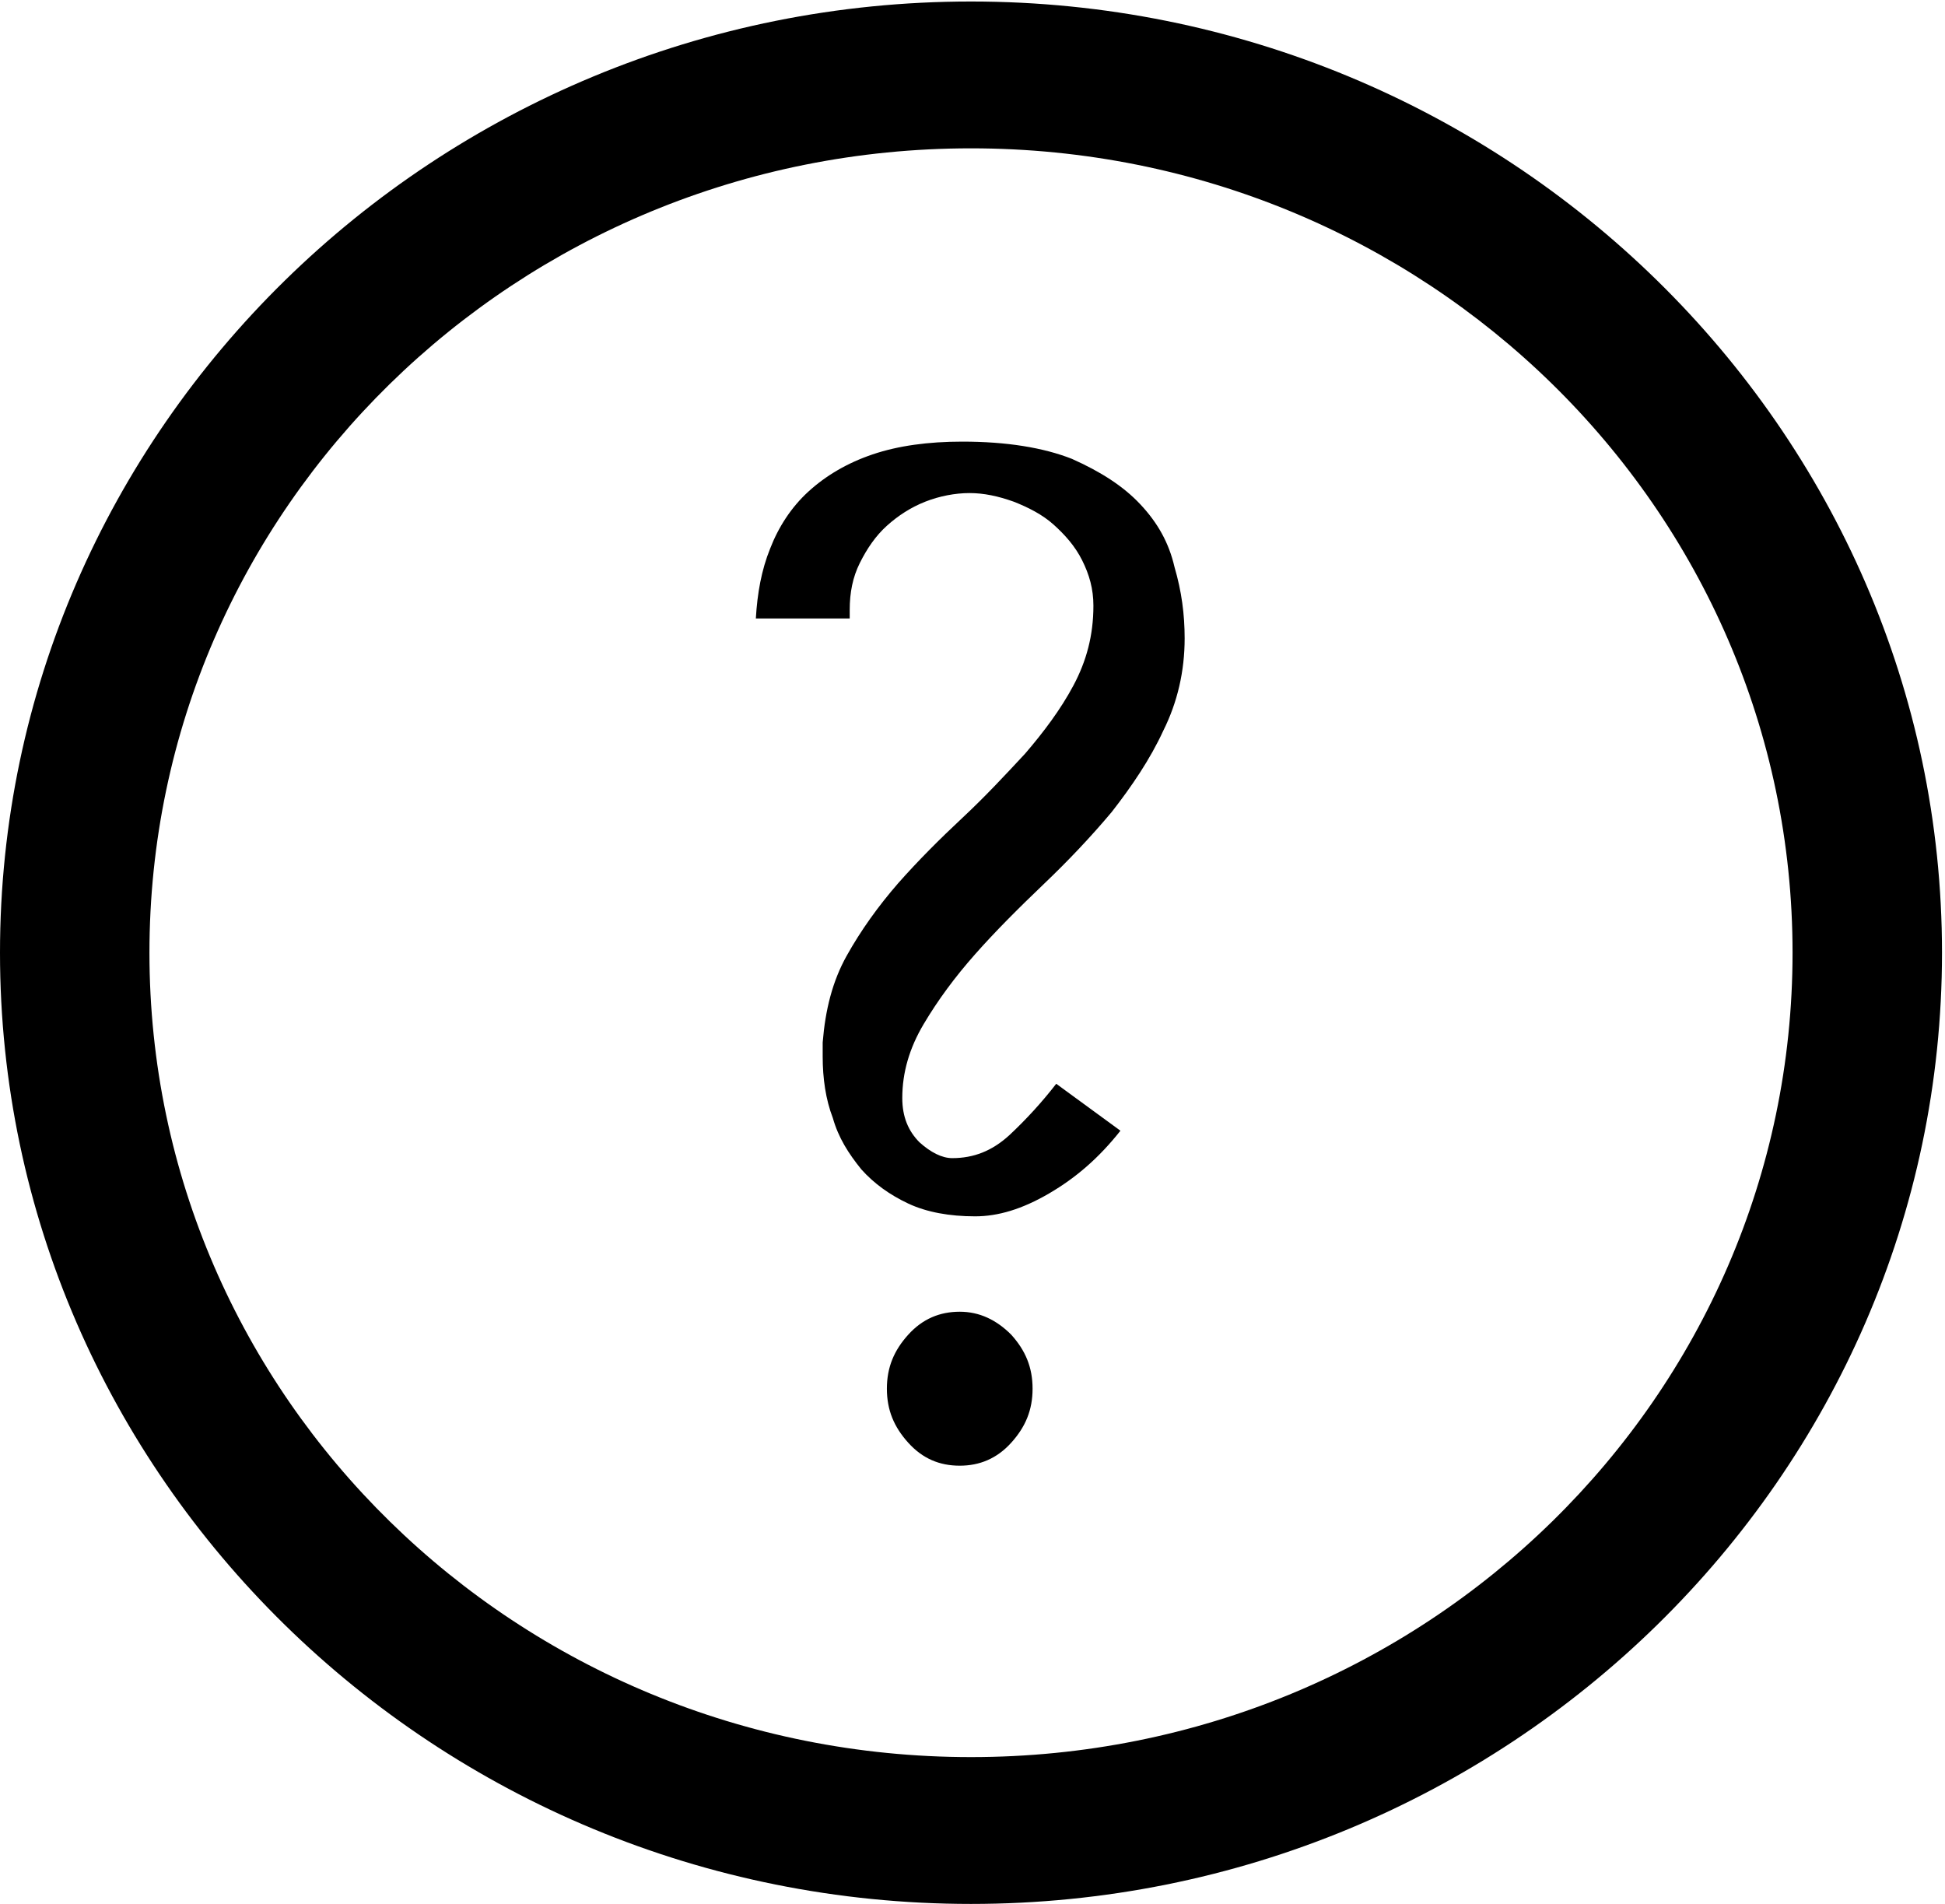
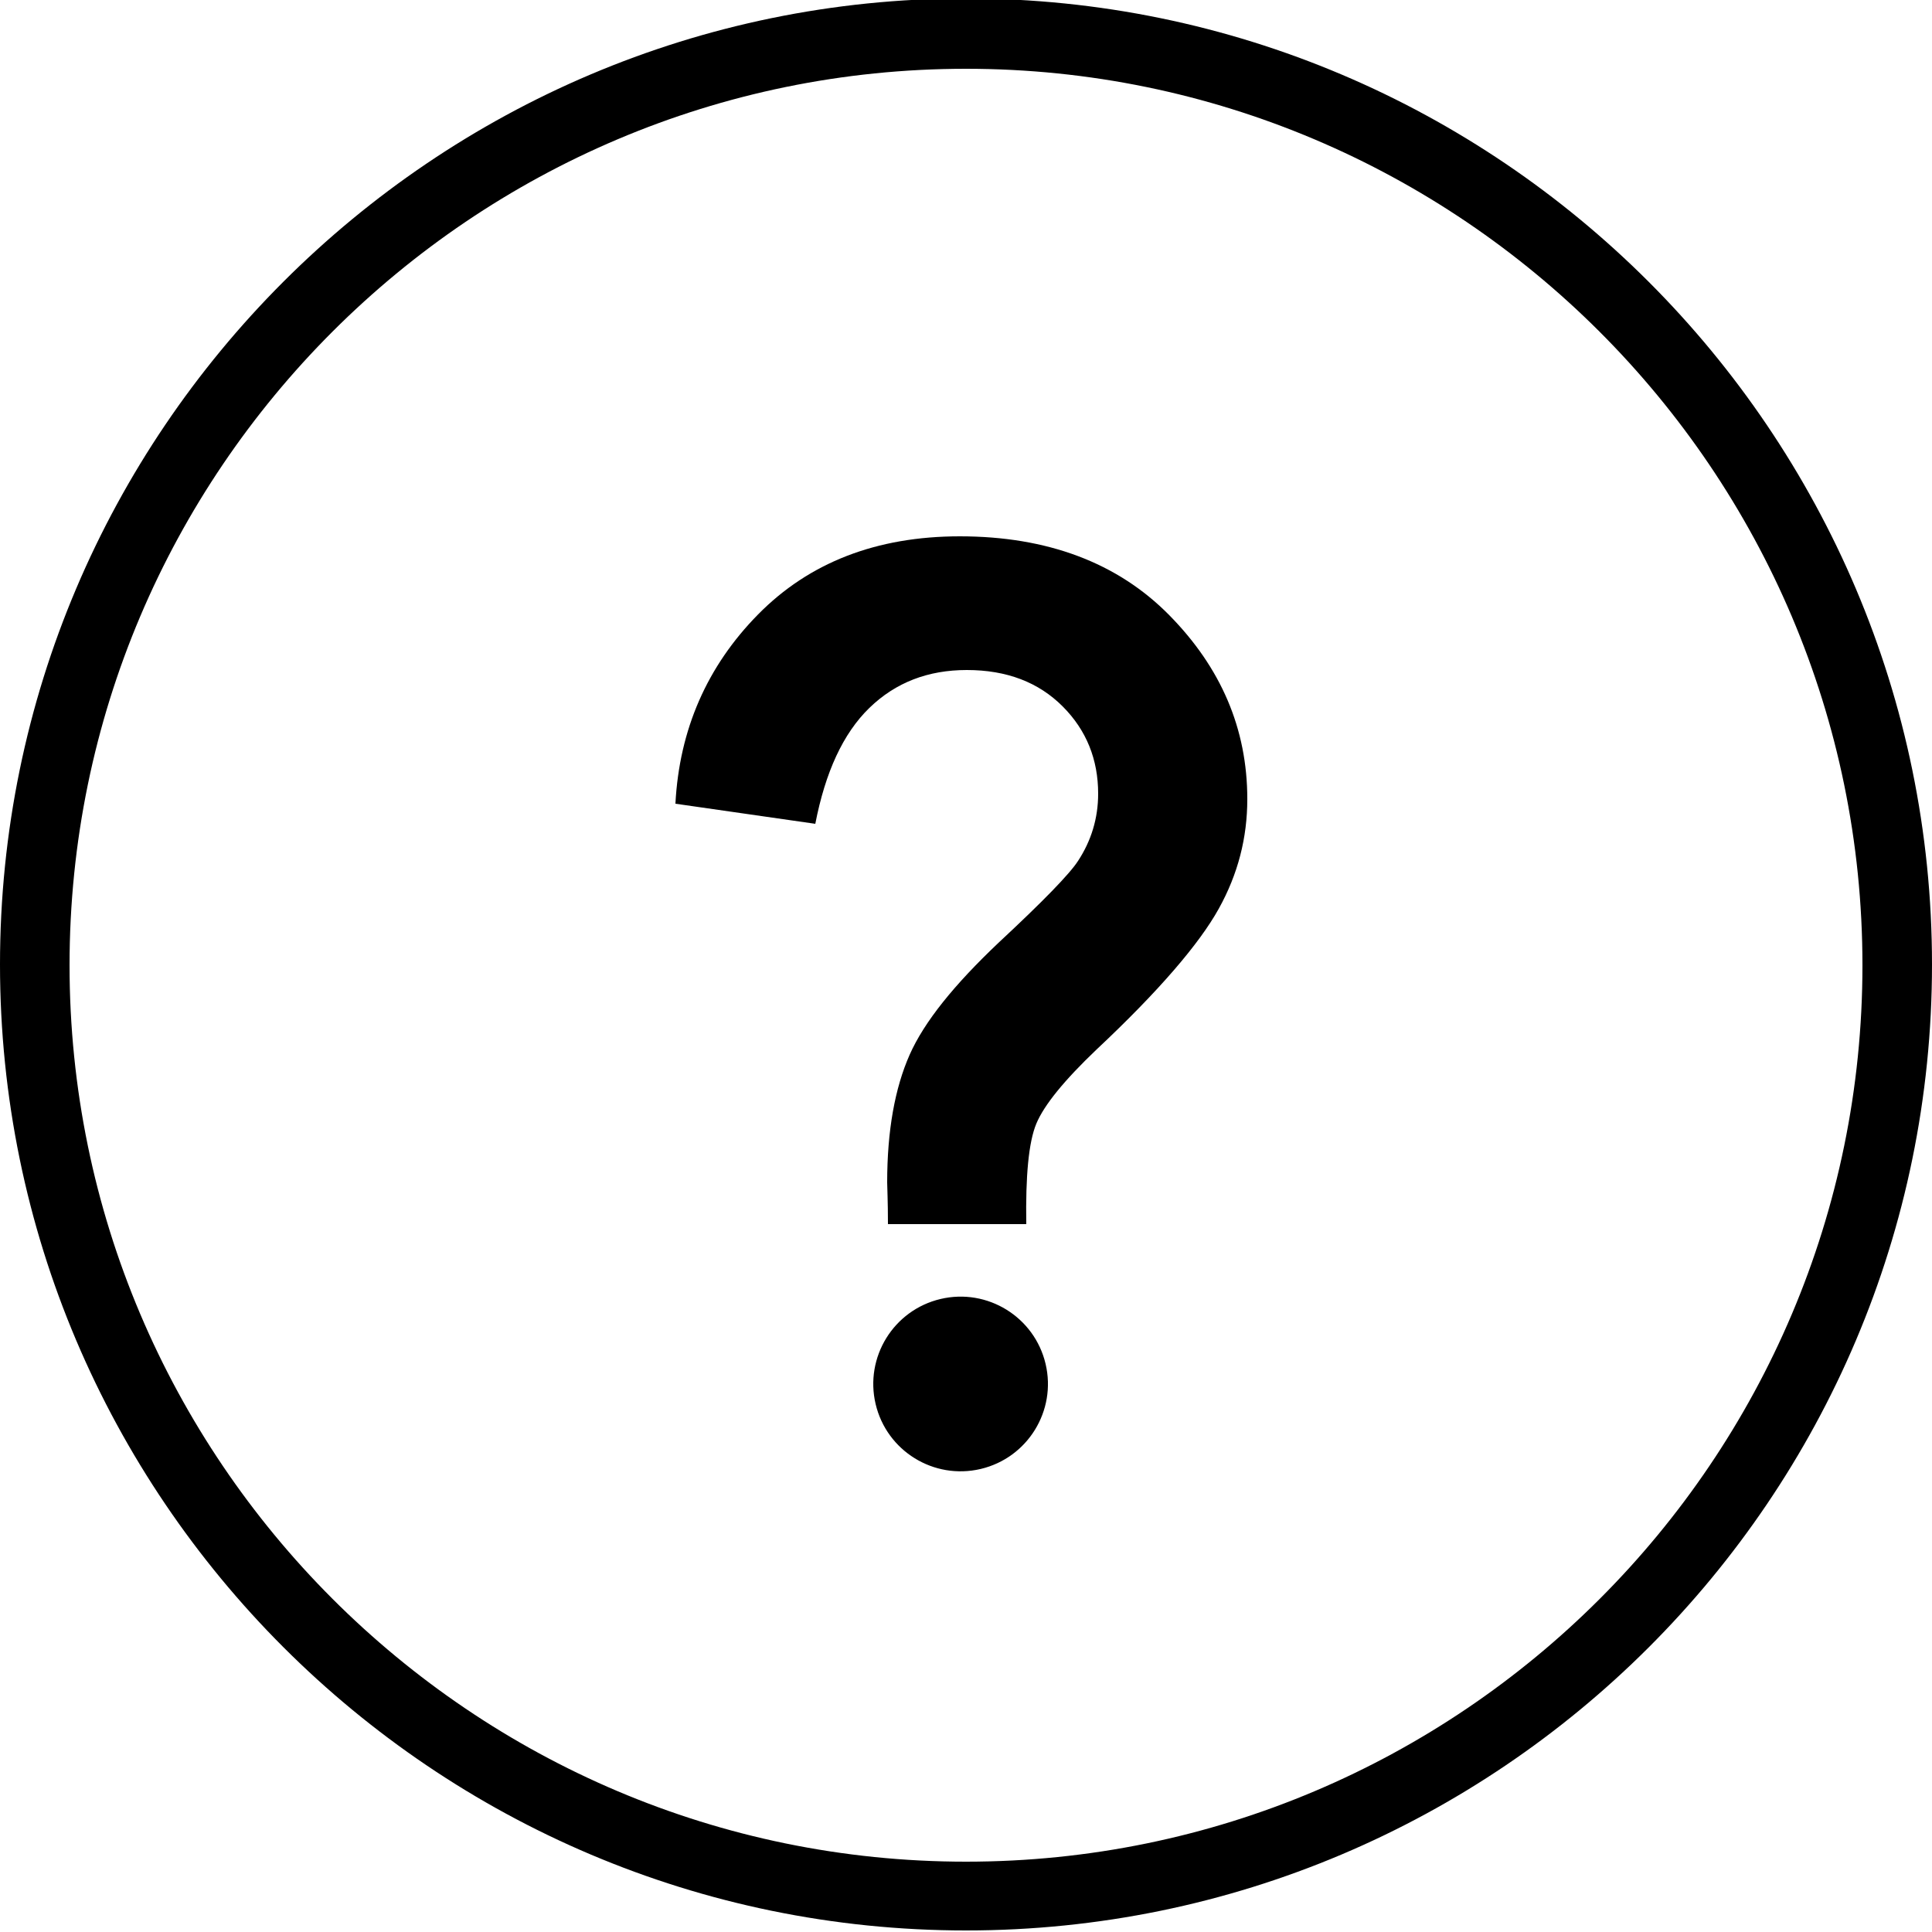
- <svg xmlns="http://www.w3.org/2000/svg" class="dibsvg-svg dibsvg-circle-question-mark-empty" viewBox="0 0 518 507">
-   <path d="M258.6.4C116 .4 0 114.2 0 253.7S116 507 258.6 507c142.6 0 258.6-113.8 258.6-253.3S401.2.4 258.6.4zm0 467.5c-121 0-218.8-95.9-218.8-214.2 0-118.3 97.8-214.2 218.8-214.2 121 0 218.8 95.9 218.8 214.2 0 118.3-97.8 214.2-218.8 214.2z" />
-   <path d="M255.6 349.3c-5.3 0-9.9 1.9-13.7 6.1-3.8 4.2-5.7 8.7-5.7 14.4 0 5.7 1.9 10.2 5.7 14.4 3.8 4.2 8.3 6.1 13.7 6.1 5.3 0 9.9-1.9 13.7-6.1 3.8-4.2 5.7-8.7 5.7-14.4 0-5.7-1.9-10.2-5.7-14.4-3.9-3.9-8.4-6.1-13.7-6.1z" />
-   <path d="M303.7 134.3c-4.6-4.9-10.6-8.7-18.2-12.1-7.6-3-17.4-4.6-29.2-4.6-9.1 0-17.1 1.1-23.9 3.4-6.8 2.3-12.5 5.7-17.1 9.9-4.6 4.2-8 9.5-10.2 15.2-2.3 5.7-3.4 11.8-3.8 18.6h25v-2.3c0-4.6.8-8.7 2.7-12.5 1.9-3.8 4.2-7.2 7.2-9.9s6.4-4.9 10.2-6.4c3.8-1.5 8-2.3 11.8-2.3 3.8 0 7.6.8 11.8 2.3 3.8 1.5 7.6 3.4 10.6 6.1 3 2.7 5.7 5.7 7.6 9.5 1.9 3.8 3 7.6 3 12.1 0 8-1.9 14.8-5.3 21.2-3.4 6.4-8 12.5-12.9 18.2-5.3 5.7-10.6 11.4-16.7 17.1-6.1 5.7-11.8 11.4-17.1 17.4-5.3 6.1-9.9 12.5-13.7 19.3-3.8 6.8-5.7 14.4-6.4 23.1v3.8c0 5.7.8 11.4 2.7 16.3 1.5 5.3 4.2 9.5 7.6 13.7 3.4 3.8 7.6 6.8 12.5 9.1s11 3.4 17.8 3.4c6.1 0 12.5-1.9 19.7-6.1 7.2-4.2 13.3-9.5 19-16.7l-17.1-12.5c-3.8 4.9-8 9.5-12.5 13.7-4.6 4.2-9.5 6.1-15.2 6.1-2.7 0-5.7-1.5-8.7-4.2-3-3-4.6-6.8-4.6-11.8 0-6.8 1.9-13.3 5.7-19.7 3.8-6.4 8.3-12.5 13.7-18.6 5.4-6.1 11.4-12.1 18.2-18.6 6.4-6.1 12.5-12.5 18.2-19.3 5.3-6.8 10.2-14 13.7-21.6 3.8-7.6 5.7-15.9 5.7-24.6 0-6.4-.8-12.5-2.7-19-1.5-6.5-4.5-11.8-9.1-16.7z" />
+ <svg xmlns="http://www.w3.org/2000/svg" class="dibsvg-svg dibsvg-circle-question-mark-empty" viewBox="0 0 250 250">
+   <g>
+     <path d="M125-0.2C56.1-0.2,0,55.9,0,124.8s56.1,125,125,125s125-56,125-125C250,55.9,193.9-0.2,125-0.2z M125,240.9   c-64,0-116-52.1-116-116c0-64,52.1-116,116-116s116,52,116,116S189,240.9,125,240.9z" />
+     <path d="M124.2,69.4c-10.8,0-19.5,3.4-26.1,10.1c-6.6,6.7-10.2,14.9-10.7,24.5l18.1,2.6c1.3-6.7,3.6-11.7,7-15   c3.4-3.3,7.6-4.9,12.6-4.9c5.2,0,9.3,1.6,12.4,4.7c3.1,3.1,4.6,6.9,4.6,11.3c0,3.2-0.9,6.1-2.6,8.7c-1.1,1.7-4.5,5.2-10.3,10.6   c-5.7,5.4-9.6,10.2-11.5,14.5s-2.9,9.8-2.9,16.5c0,0.6,0.1,2.4,0.1,5.4h17.9c-0.1-6.2,0.3-10.6,1.3-13c1-2.4,3.6-5.6,7.8-9.6   c8.1-7.6,13.3-13.7,15.8-18.2s3.7-9.2,3.7-14.2c0-9.1-3.4-17-10.1-23.8C144.6,72.8,135.5,69.4,124.2,69.4z" />
+     <ellipse transform="matrix(0.9732 -0.2298 0.2298 0.9732 -37.8237 33.3495)" cx="124.3" cy="179.1" rx="11.3" ry="11.3" />
+   </g>
</svg>
